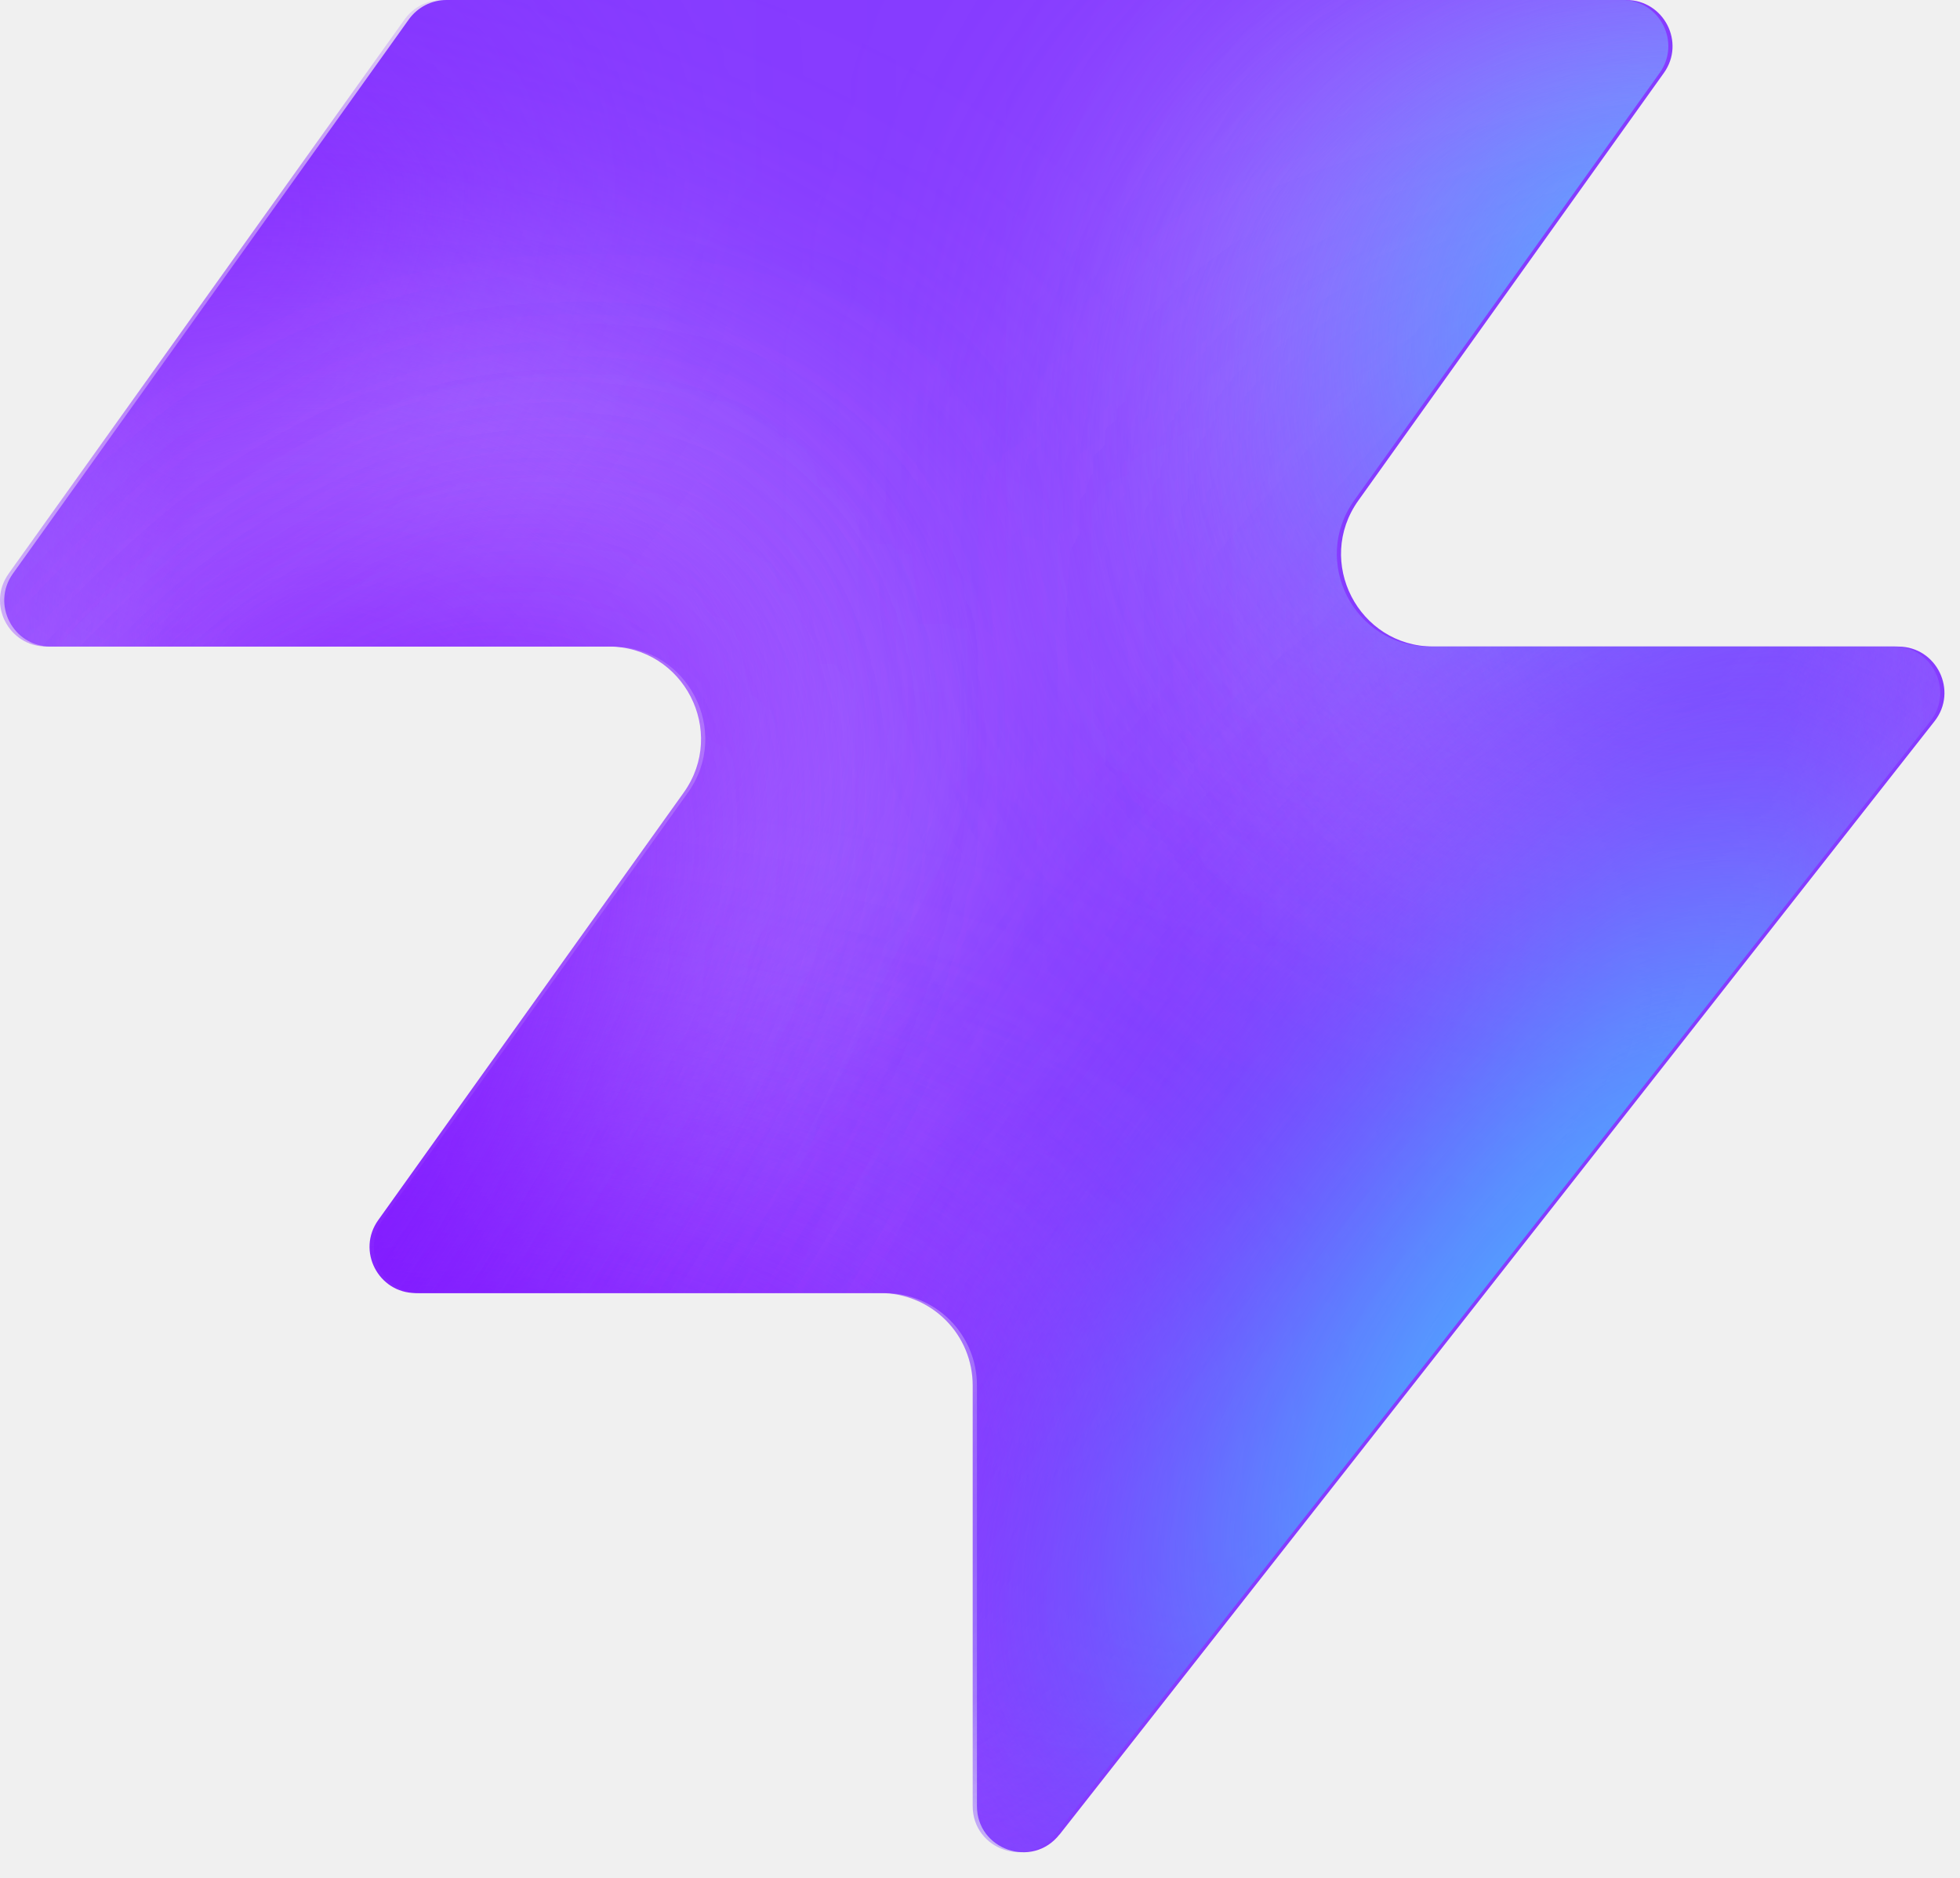
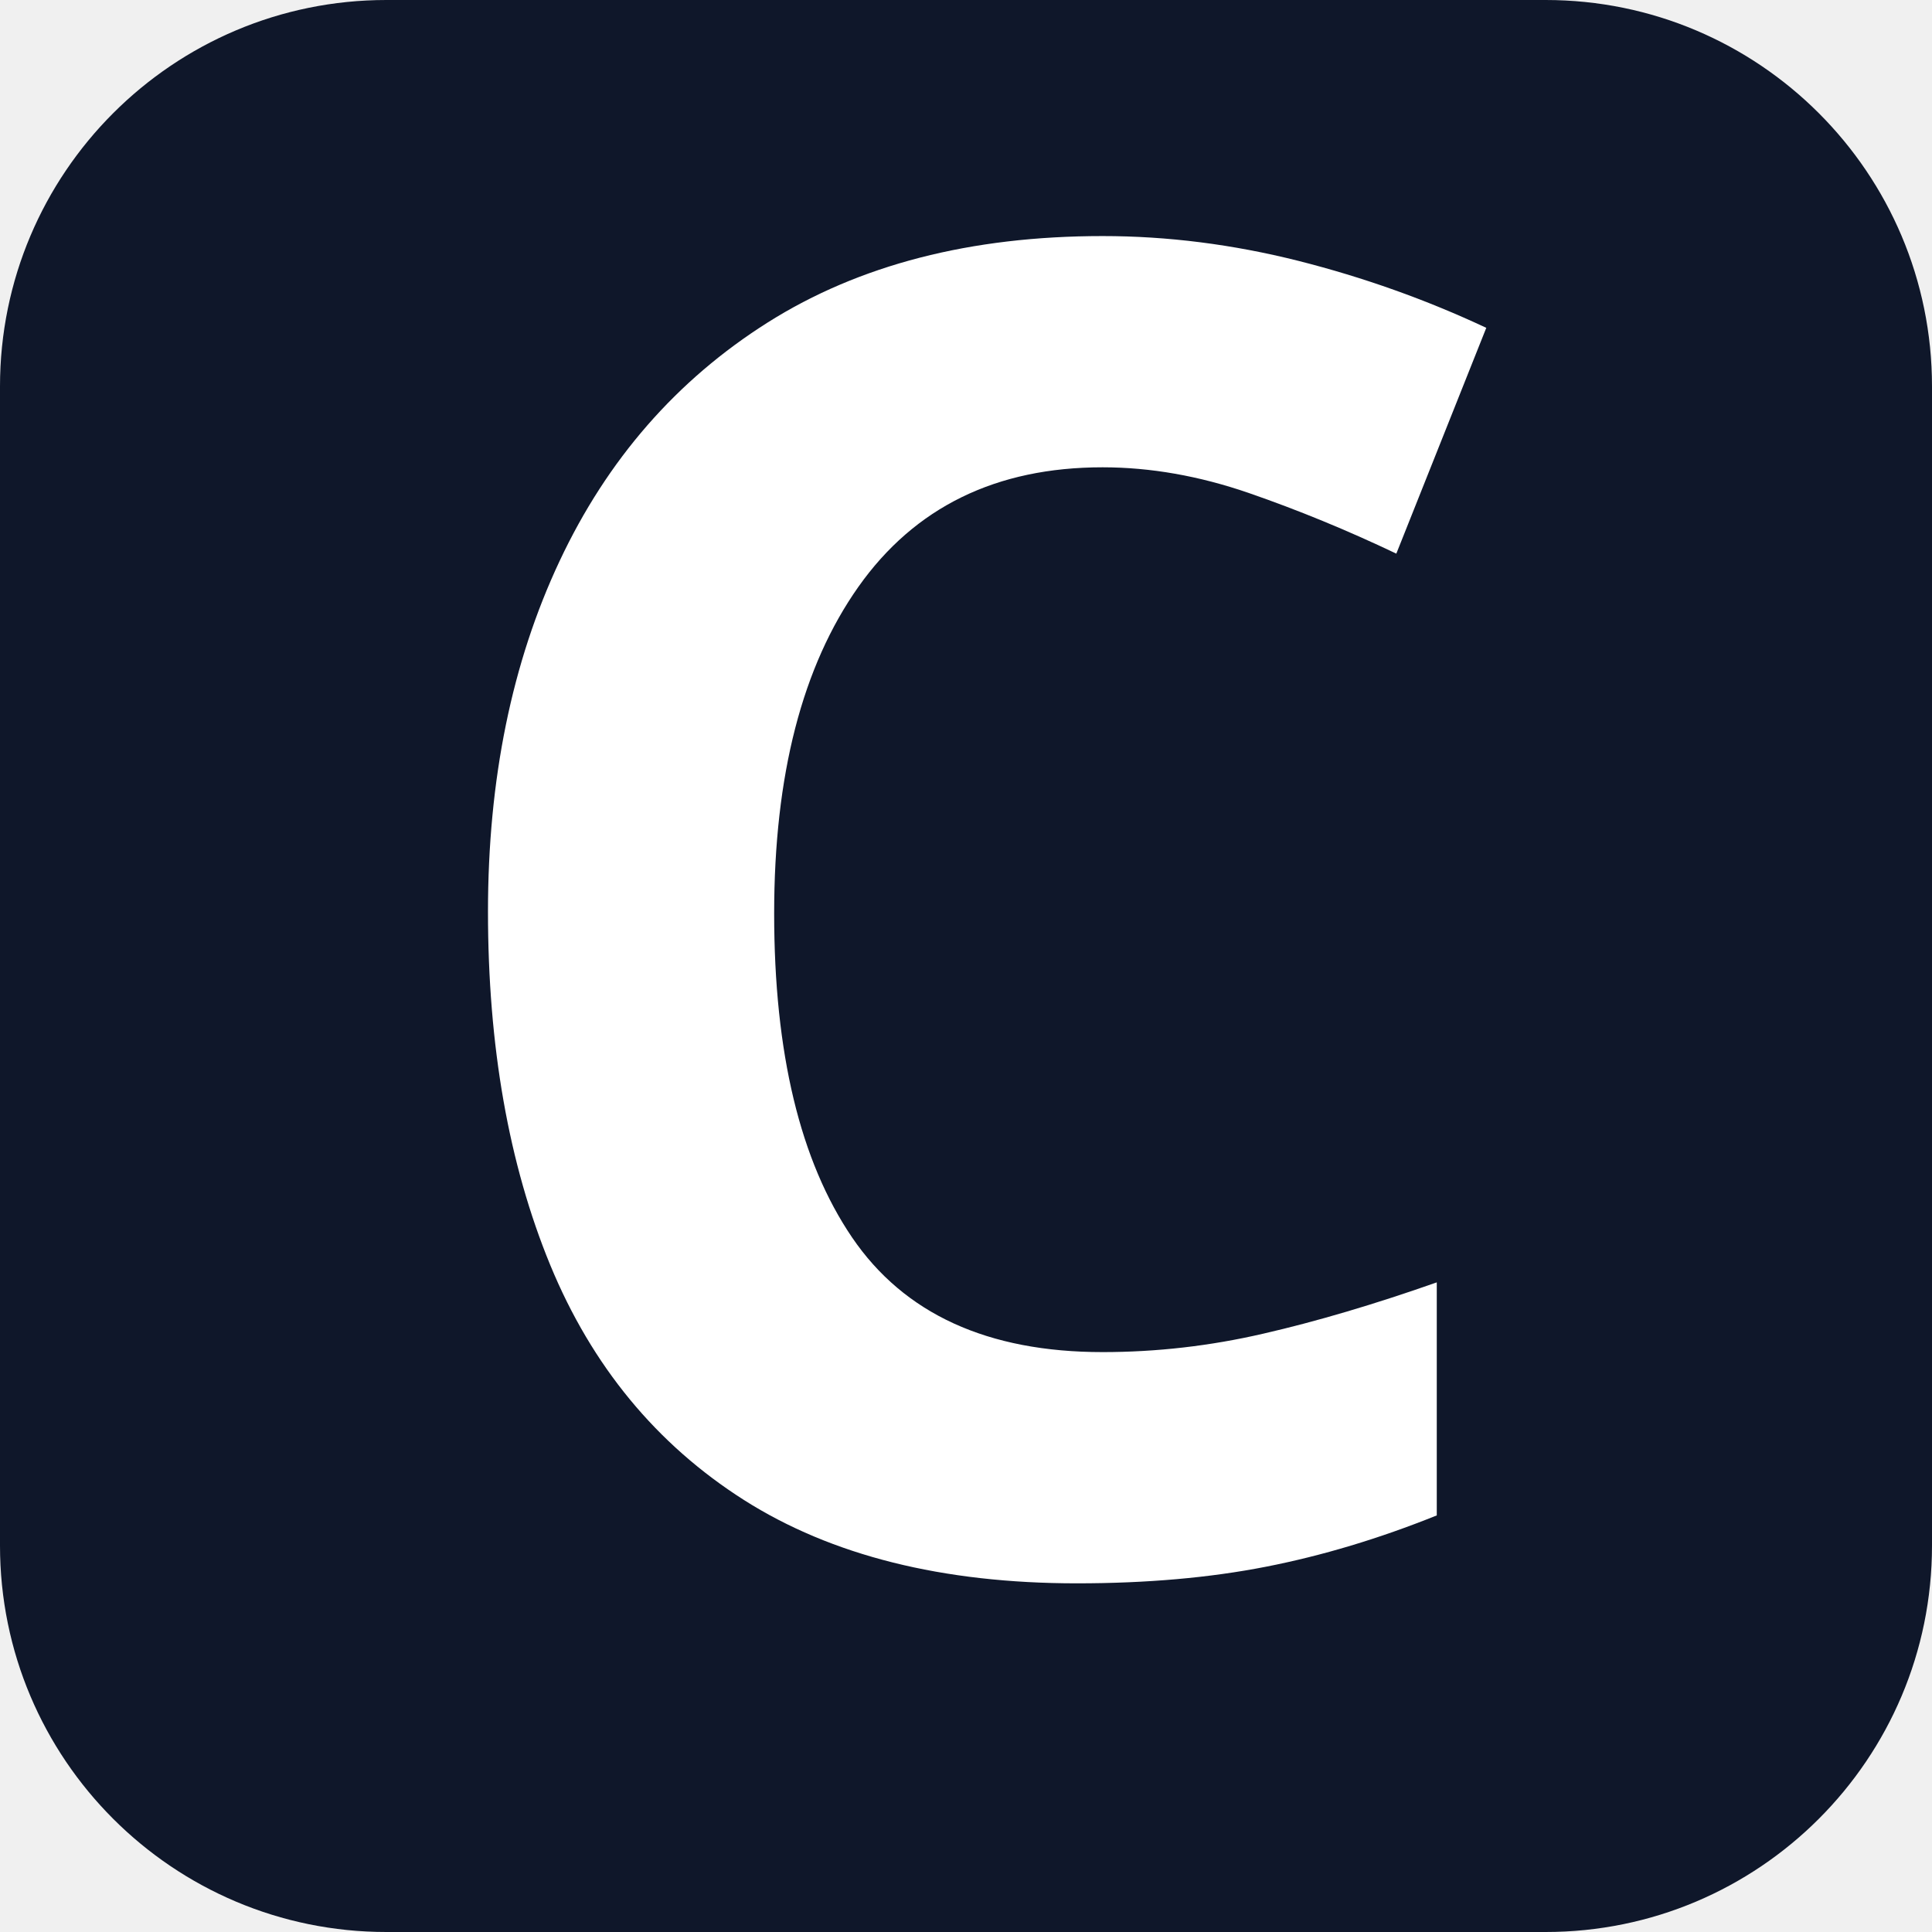
- <svg xmlns="http://www.w3.org/2000/svg" width="48" height="46" fill="none" viewBox="0 0 48 46">
-   <path fill="#863bff" d="M25.946 44.938c-.664.845-2.021.375-2.021-.698V33.937a2.26 2.26 0 0 0-2.262-2.262H10.287c-.92 0-1.456-1.04-.92-1.788l7.48-10.471c1.07-1.497 0-3.578-1.842-3.578H1.237c-.92 0-1.456-1.04-.92-1.788L10.013.474c.214-.297.556-.474.92-.474h28.894c.92 0 1.456 1.04.92 1.788l-7.48 10.471c-1.07 1.498 0 3.579 1.842 3.579h11.377c.943 0 1.473 1.088.89 1.83L25.947 44.94z" style="fill:#863bff;fill:color(display-p3 .525 .23 1);fill-opacity:1" />
-   <mask id="a" width="48" height="46" x="0" y="0" maskUnits="userSpaceOnUse" style="mask-type:alpha">
-     <path fill="#000" d="M25.842 44.938c-.664.844-2.021.375-2.021-.698V33.937a2.26 2.26 0 0 0-2.262-2.262H10.183c-.92 0-1.456-1.04-.92-1.788l7.48-10.471c1.07-1.498 0-3.579-1.842-3.579H1.133c-.92 0-1.456-1.04-.92-1.787L9.91.473c.214-.297.556-.474.92-.474h28.894c.92 0 1.456 1.04.92 1.788l-7.48 10.471c-1.07 1.498 0 3.578 1.842 3.578h11.377c.943 0 1.473 1.088.89 1.832L25.843 44.94z" style="fill:#000;fill-opacity:1" />
-   </mask>
-   <g mask="url(#a)">
-     <g filter="url(#b)">
-       <ellipse cx="5.508" cy="14.704" fill="#ede6ff" rx="5.508" ry="14.704" style="fill:#ede6ff;fill:color(display-p3 .927 .903 1);fill-opacity:1" transform="matrix(.00324 1 1 -.00324 -4.47 31.516)" />
-     </g>
-     <g filter="url(#c)">
-       <ellipse cx="10.399" cy="29.851" fill="#ede6ff" rx="10.399" ry="29.851" style="fill:#ede6ff;fill:color(display-p3 .927 .903 1);fill-opacity:1" transform="matrix(.00324 1 1 -.00324 -39.328 7.883)" />
-     </g>
-     <g filter="url(#d)">
-       <ellipse cx="5.508" cy="30.487" fill="#7e14ff" rx="5.508" ry="30.487" style="fill:#7e14ff;fill:color(display-p3 .492 .077 1);fill-opacity:1" transform="rotate(89.814 -25.913 -14.639)scale(1 -1)" />
-     </g>
-     <g filter="url(#e)">
-       <ellipse cx="5.508" cy="30.599" fill="#7e14ff" rx="5.508" ry="30.599" style="fill:#7e14ff;fill:color(display-p3 .492 .077 1);fill-opacity:1" transform="rotate(89.814 -32.644 -3.334)scale(1 -1)" />
-     </g>
-     <g filter="url(#f)">
-       <ellipse cx="5.508" cy="30.599" fill="#7e14ff" rx="5.508" ry="30.599" style="fill:#7e14ff;fill:color(display-p3 .492 .077 1);fill-opacity:1" transform="matrix(.00324 1 1 -.00324 -34.34 30.47)" />
-     </g>
-     <g filter="url(#g)">
-       <ellipse cx="14.072" cy="22.078" fill="#ede6ff" rx="14.072" ry="22.078" style="fill:#ede6ff;fill:color(display-p3 .927 .903 1);fill-opacity:1" transform="rotate(93.35 24.506 48.493)scale(-1 1)" />
-     </g>
-     <g filter="url(#h)">
-       <ellipse cx="3.47" cy="21.501" fill="#7e14ff" rx="3.47" ry="21.501" style="fill:#7e14ff;fill:color(display-p3 .492 .077 1);fill-opacity:1" transform="rotate(89.009 28.708 47.59)scale(-1 1)" />
-     </g>
-     <g filter="url(#i)">
-       <ellipse cx="3.47" cy="21.501" fill="#7e14ff" rx="3.47" ry="21.501" style="fill:#7e14ff;fill:color(display-p3 .492 .077 1);fill-opacity:1" transform="rotate(89.009 28.708 47.59)scale(-1 1)" />
-     </g>
-     <g filter="url(#j)">
-       <ellipse cx=".387" cy="8.972" fill="#7e14ff" rx="4.407" ry="29.108" style="fill:#7e14ff;fill:color(display-p3 .492 .077 1);fill-opacity:1" transform="rotate(39.51 .387 8.972)" />
-     </g>
-     <g filter="url(#k)">
-       <ellipse cx="47.523" cy="-6.092" fill="#7e14ff" rx="4.407" ry="29.108" style="fill:#7e14ff;fill:color(display-p3 .492 .077 1);fill-opacity:1" transform="rotate(37.892 47.523 -6.092)" />
-     </g>
-     <g filter="url(#l)">
-       <ellipse cx="41.412" cy="6.333" fill="#47bfff" rx="5.971" ry="9.665" style="fill:#47bfff;fill:color(display-p3 .28 .748 1);fill-opacity:1" transform="rotate(37.892 41.412 6.333)" />
-     </g>
-     <g filter="url(#m)">
-       <ellipse cx="-1.879" cy="38.332" fill="#7e14ff" rx="4.407" ry="29.108" style="fill:#7e14ff;fill:color(display-p3 .492 .077 1);fill-opacity:1" transform="rotate(37.892 -1.88 38.332)" />
-     </g>
-     <g filter="url(#n)">
-       <ellipse cx="-1.879" cy="38.332" fill="#7e14ff" rx="4.407" ry="29.108" style="fill:#7e14ff;fill:color(display-p3 .492 .077 1);fill-opacity:1" transform="rotate(37.892 -1.88 38.332)" />
-     </g>
-     <g filter="url(#o)">
-       <ellipse cx="35.651" cy="29.907" fill="#7e14ff" rx="4.407" ry="29.108" style="fill:#7e14ff;fill:color(display-p3 .492 .077 1);fill-opacity:1" transform="rotate(37.892 35.651 29.907)" />
-     </g>
-     <g filter="url(#p)">
-       <ellipse cx="38.418" cy="32.4" fill="#47bfff" rx="5.971" ry="15.297" style="fill:#47bfff;fill:color(display-p3 .28 .748 1);fill-opacity:1" transform="rotate(37.892 38.418 32.4)" />
-     </g>
-   </g>
-   <defs>
-     <filter id="b" width="60.045" height="41.654" x="-19.77" y="16.149" color-interpolation-filters="sRGB" filterUnits="userSpaceOnUse">
-       <feFlood flood-opacity="0" result="BackgroundImageFix" />
-       <feBlend in="SourceGraphic" in2="BackgroundImageFix" result="shape" />
-       <feGaussianBlur result="effect1_foregroundBlur_2002_17158" stdDeviation="7.659" />
-     </filter>
-     <filter id="c" width="90.34" height="51.437" x="-54.613" y="-7.533" color-interpolation-filters="sRGB" filterUnits="userSpaceOnUse">
-       <feFlood flood-opacity="0" result="BackgroundImageFix" />
-       <feBlend in="SourceGraphic" in2="BackgroundImageFix" result="shape" />
-       <feGaussianBlur result="effect1_foregroundBlur_2002_17158" stdDeviation="7.659" />
-     </filter>
-     <filter id="d" width="79.355" height="29.4" x="-49.64" y="2.03" color-interpolation-filters="sRGB" filterUnits="userSpaceOnUse">
-       <feFlood flood-opacity="0" result="BackgroundImageFix" />
-       <feBlend in="SourceGraphic" in2="BackgroundImageFix" result="shape" />
-       <feGaussianBlur result="effect1_foregroundBlur_2002_17158" stdDeviation="4.596" />
-     </filter>
-     <filter id="e" width="79.579" height="29.4" x="-45.045" y="20.029" color-interpolation-filters="sRGB" filterUnits="userSpaceOnUse">
-       <feFlood flood-opacity="0" result="BackgroundImageFix" />
-       <feBlend in="SourceGraphic" in2="BackgroundImageFix" result="shape" />
-       <feGaussianBlur result="effect1_foregroundBlur_2002_17158" stdDeviation="4.596" />
-     </filter>
-     <filter id="f" width="79.579" height="29.4" x="-43.513" y="21.178" color-interpolation-filters="sRGB" filterUnits="userSpaceOnUse">
-       <feFlood flood-opacity="0" result="BackgroundImageFix" />
-       <feBlend in="SourceGraphic" in2="BackgroundImageFix" result="shape" />
-       <feGaussianBlur result="effect1_foregroundBlur_2002_17158" stdDeviation="4.596" />
-     </filter>
-     <filter id="g" width="74.749" height="58.852" x="15.756" y="-17.901" color-interpolation-filters="sRGB" filterUnits="userSpaceOnUse">
-       <feFlood flood-opacity="0" result="BackgroundImageFix" />
-       <feBlend in="SourceGraphic" in2="BackgroundImageFix" result="shape" />
-       <feGaussianBlur result="effect1_foregroundBlur_2002_17158" stdDeviation="7.659" />
-     </filter>
-     <filter id="h" width="61.377" height="25.362" x="23.548" y="2.284" color-interpolation-filters="sRGB" filterUnits="userSpaceOnUse">
-       <feFlood flood-opacity="0" result="BackgroundImageFix" />
-       <feBlend in="SourceGraphic" in2="BackgroundImageFix" result="shape" />
-       <feGaussianBlur result="effect1_foregroundBlur_2002_17158" stdDeviation="4.596" />
-     </filter>
-     <filter id="i" width="61.377" height="25.362" x="23.548" y="2.284" color-interpolation-filters="sRGB" filterUnits="userSpaceOnUse">
-       <feFlood flood-opacity="0" result="BackgroundImageFix" />
-       <feBlend in="SourceGraphic" in2="BackgroundImageFix" result="shape" />
-       <feGaussianBlur result="effect1_foregroundBlur_2002_17158" stdDeviation="4.596" />
-     </filter>
-     <filter id="j" width="56.045" height="63.649" x="-27.636" y="-22.853" color-interpolation-filters="sRGB" filterUnits="userSpaceOnUse">
-       <feFlood flood-opacity="0" result="BackgroundImageFix" />
-       <feBlend in="SourceGraphic" in2="BackgroundImageFix" result="shape" />
-       <feGaussianBlur result="effect1_foregroundBlur_2002_17158" stdDeviation="4.596" />
-     </filter>
-     <filter id="k" width="54.814" height="64.646" x="20.116" y="-38.415" color-interpolation-filters="sRGB" filterUnits="userSpaceOnUse">
-       <feFlood flood-opacity="0" result="BackgroundImageFix" />
-       <feBlend in="SourceGraphic" in2="BackgroundImageFix" result="shape" />
-       <feGaussianBlur result="effect1_foregroundBlur_2002_17158" stdDeviation="4.596" />
-     </filter>
-     <filter id="l" width="33.541" height="35.313" x="24.641" y="-11.323" color-interpolation-filters="sRGB" filterUnits="userSpaceOnUse">
-       <feFlood flood-opacity="0" result="BackgroundImageFix" />
-       <feBlend in="SourceGraphic" in2="BackgroundImageFix" result="shape" />
-       <feGaussianBlur result="effect1_foregroundBlur_2002_17158" stdDeviation="4.596" />
-     </filter>
-     <filter id="m" width="54.814" height="64.646" x="-29.286" y="6.009" color-interpolation-filters="sRGB" filterUnits="userSpaceOnUse">
-       <feFlood flood-opacity="0" result="BackgroundImageFix" />
-       <feBlend in="SourceGraphic" in2="BackgroundImageFix" result="shape" />
-       <feGaussianBlur result="effect1_foregroundBlur_2002_17158" stdDeviation="4.596" />
-     </filter>
-     <filter id="n" width="54.814" height="64.646" x="-29.286" y="6.009" color-interpolation-filters="sRGB" filterUnits="userSpaceOnUse">
-       <feFlood flood-opacity="0" result="BackgroundImageFix" />
-       <feBlend in="SourceGraphic" in2="BackgroundImageFix" result="shape" />
-       <feGaussianBlur result="effect1_foregroundBlur_2002_17158" stdDeviation="4.596" />
-     </filter>
-     <filter id="o" width="54.814" height="64.646" x="8.244" y="-2.416" color-interpolation-filters="sRGB" filterUnits="userSpaceOnUse">
-       <feFlood flood-opacity="0" result="BackgroundImageFix" />
-       <feBlend in="SourceGraphic" in2="BackgroundImageFix" result="shape" />
-       <feGaussianBlur result="effect1_foregroundBlur_2002_17158" stdDeviation="4.596" />
-     </filter>
-     <filter id="p" width="39.409" height="43.623" x="18.713" y="10.588" color-interpolation-filters="sRGB" filterUnits="userSpaceOnUse">
-       <feFlood flood-opacity="0" result="BackgroundImageFix" />
-       <feBlend in="SourceGraphic" in2="BackgroundImageFix" result="shape" />
-       <feGaussianBlur result="effect1_foregroundBlur_2002_17158" stdDeviation="4.596" />
-     </filter>
-   </defs>
+ <svg xmlns="http://www.w3.org/2000/svg" viewBox="0 0 100 100">
+   <rect width="100" height="100" rx="20" fill="#0f172a" />
+   <text x="50" y="81" font-family="sans-serif" font-size="95" font-weight="bold" fill="#ffffff" text-anchor="middle">C</text>
</svg>
